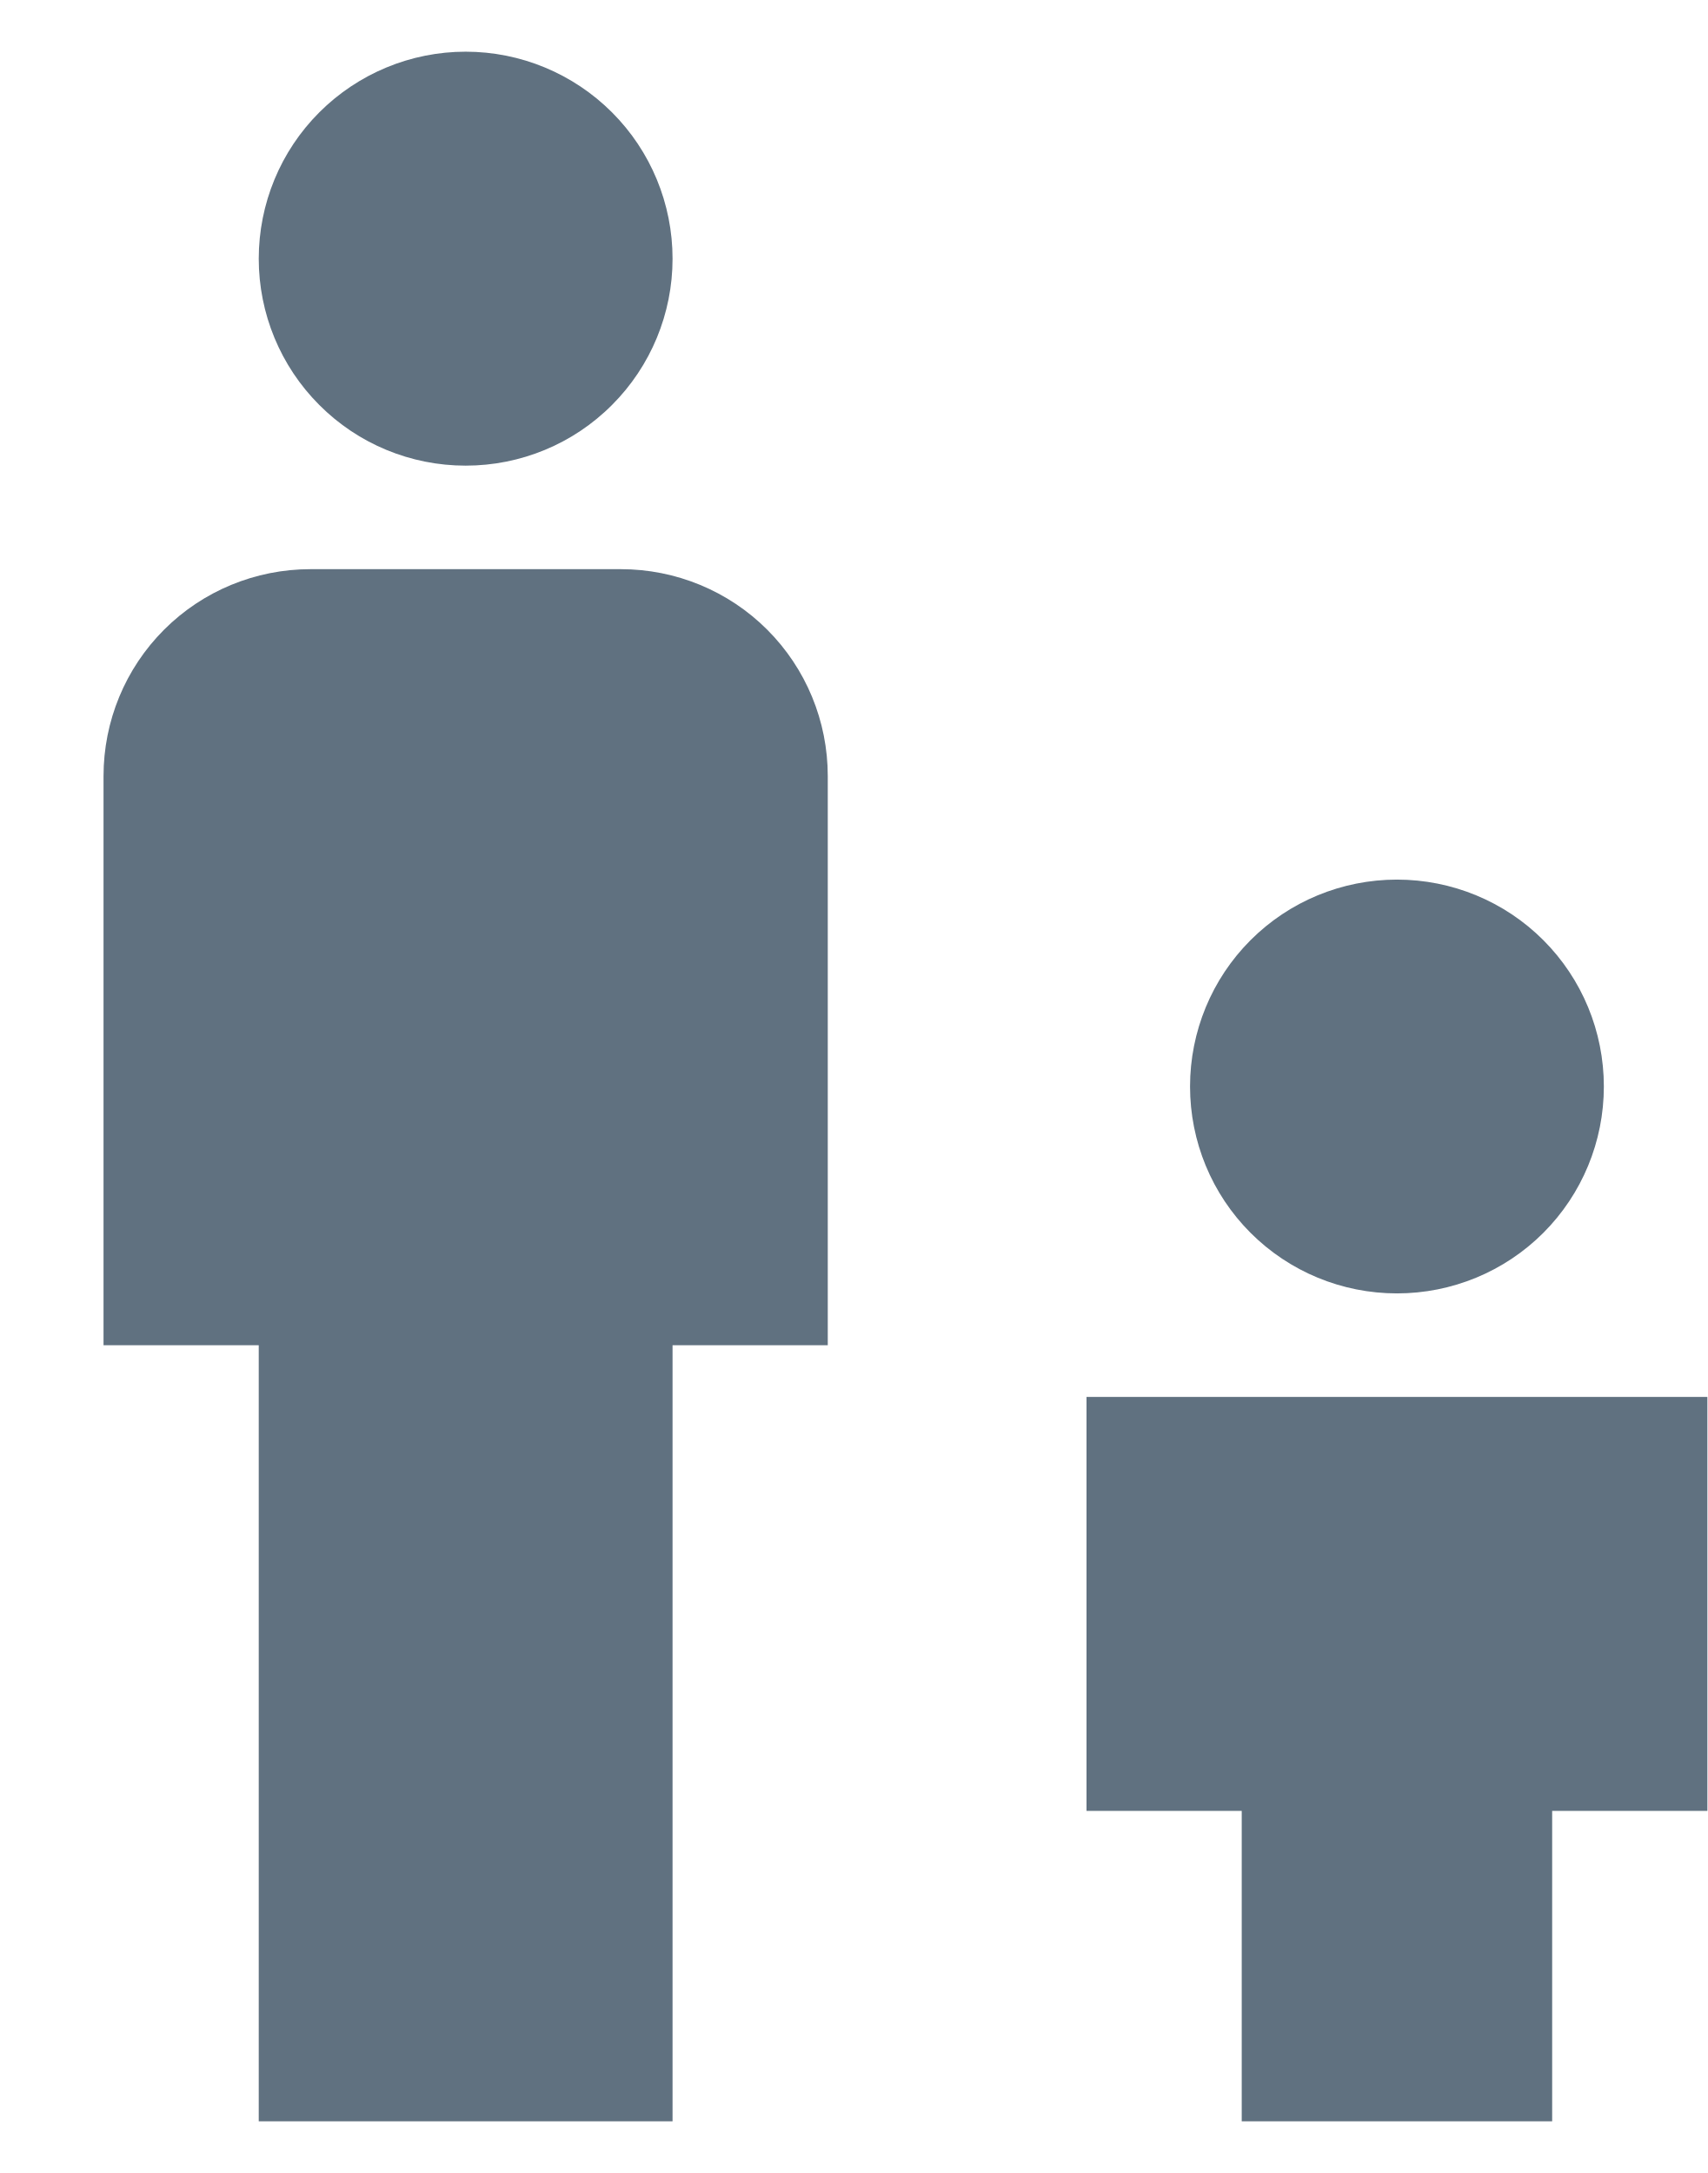
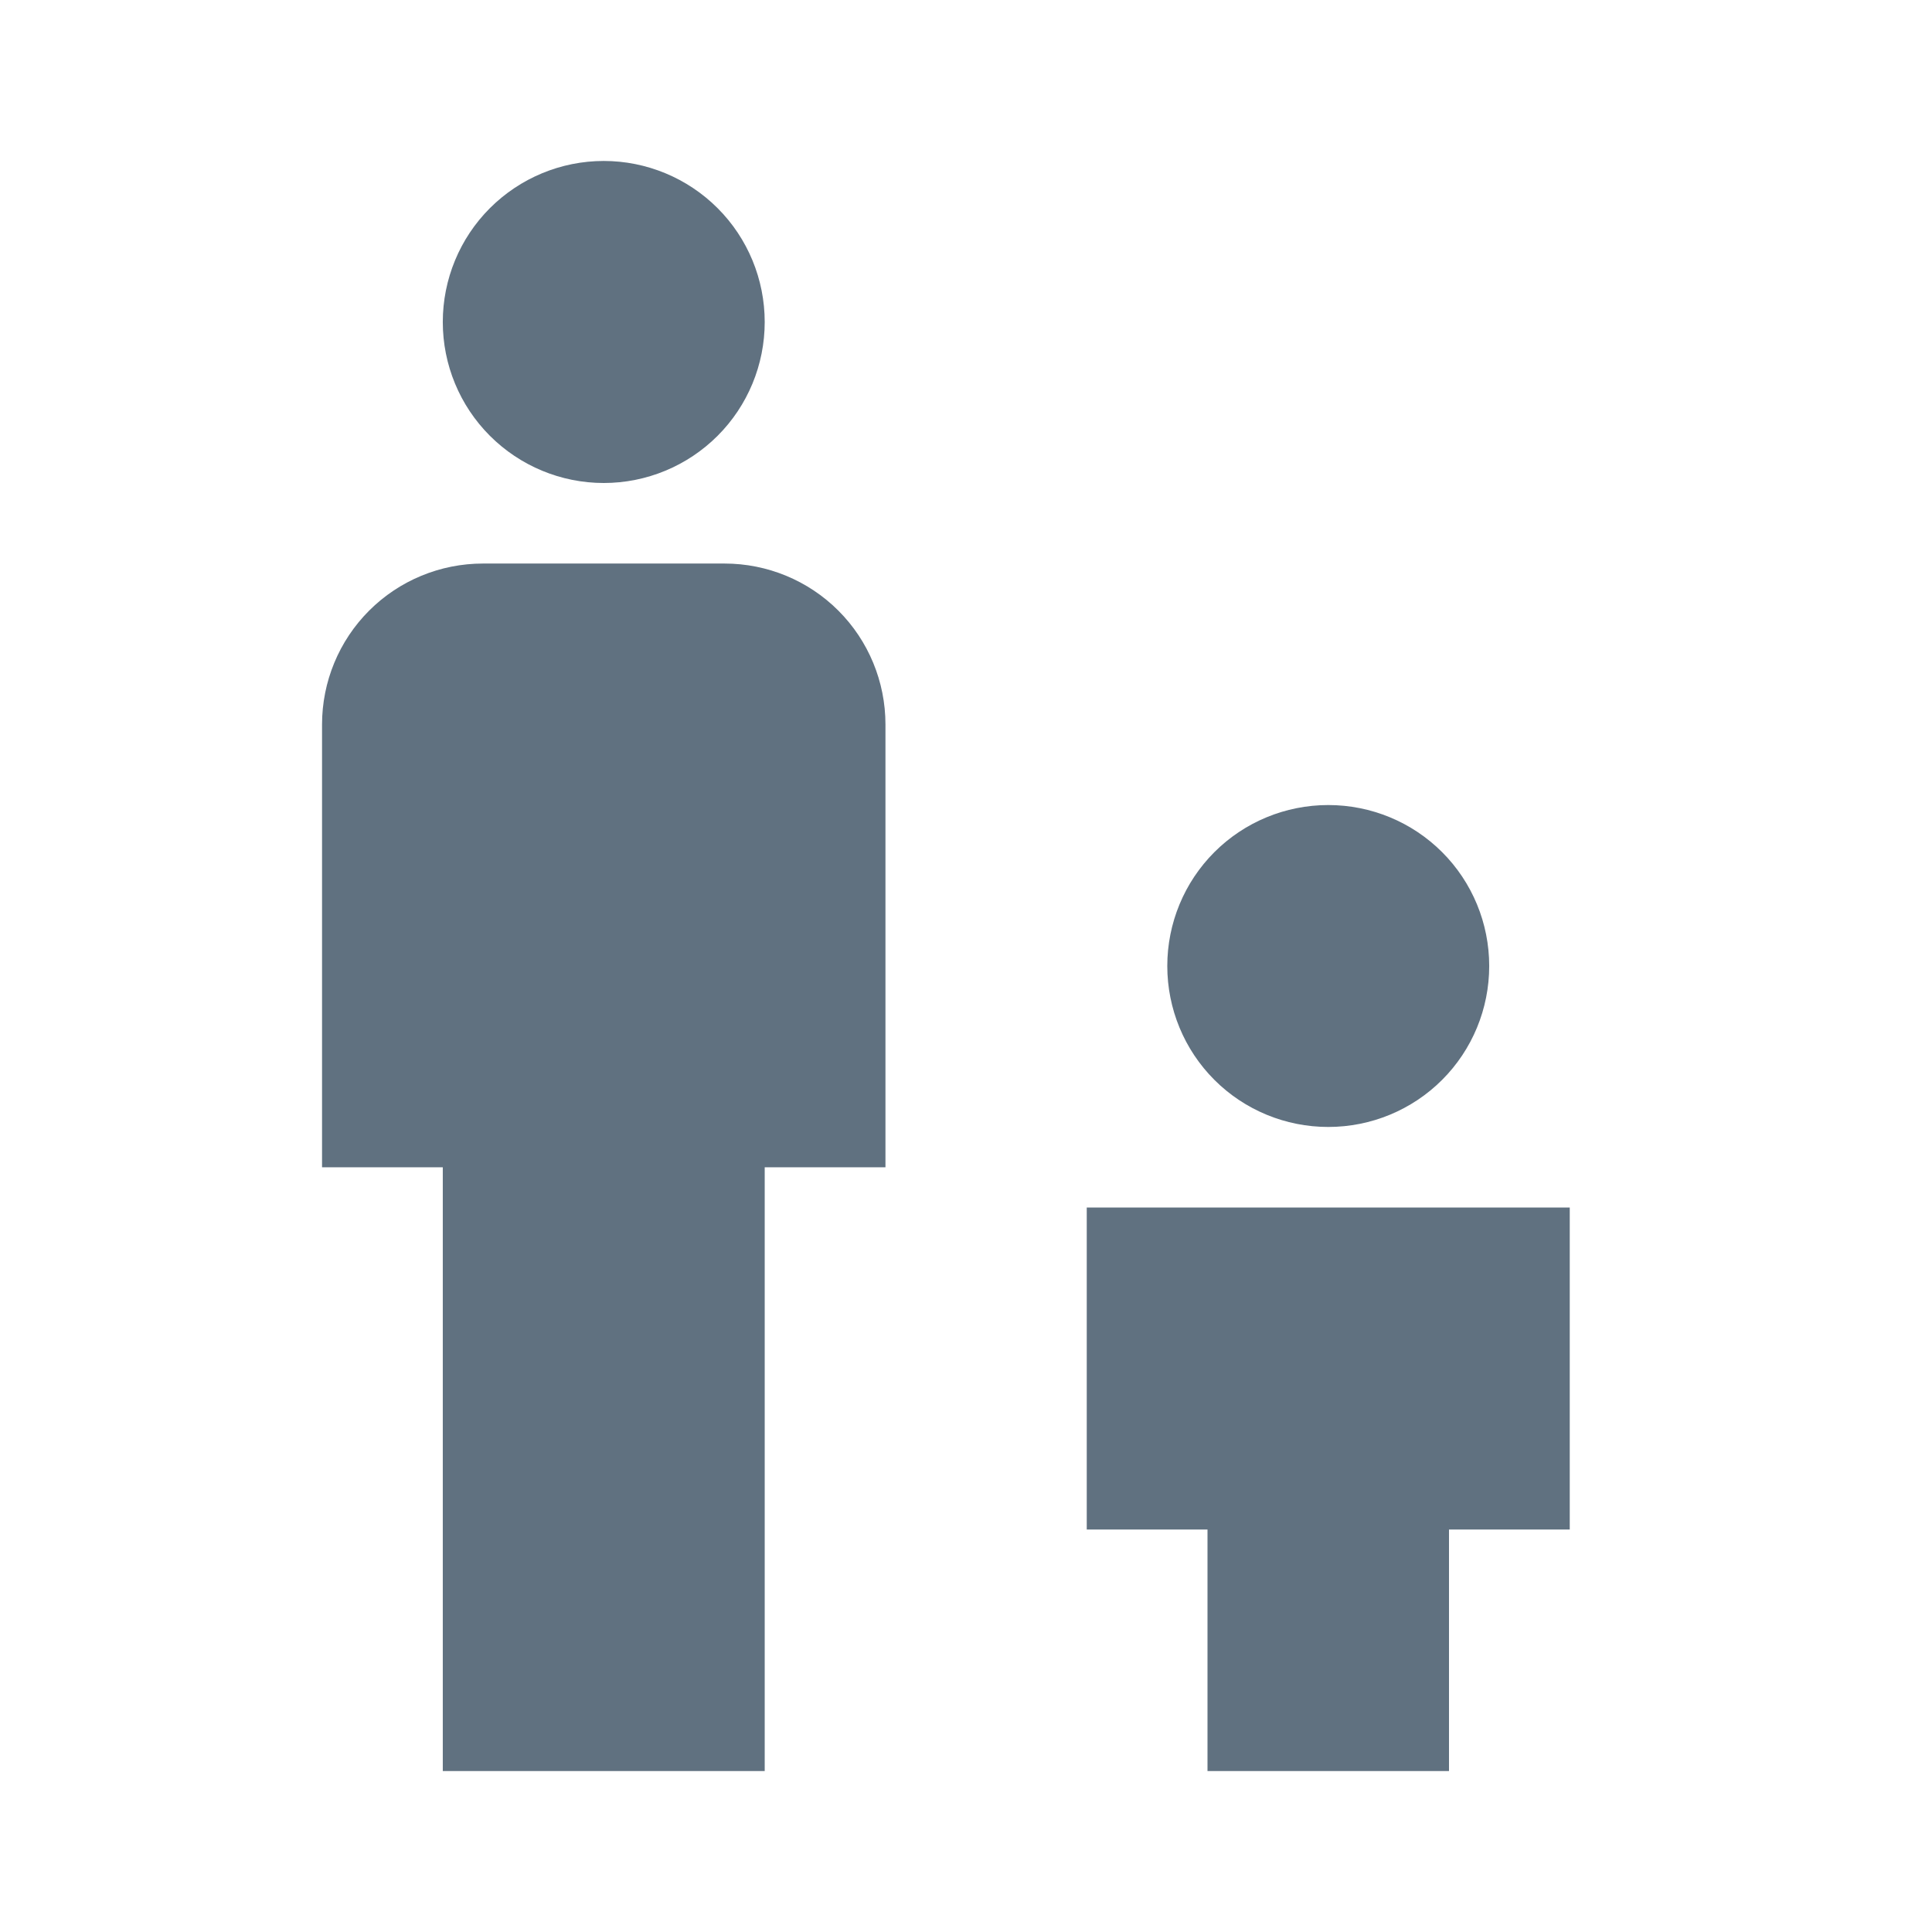
- <svg xmlns="http://www.w3.org/2000/svg" width="11" height="14" viewBox="0 0 11 14" fill="none">
-   <path d="M3 0.333C3.354 0.333 3.693 0.474 3.943 0.724C4.193 0.974 4.333 1.313 4.333 1.667C4.333 2.02 4.193 2.359 3.943 2.609C3.693 2.86 3.354 3 3 3C2.646 3 2.307 2.86 2.057 2.609C1.807 2.359 1.667 2.02 1.667 1.667C1.667 1.313 1.807 0.974 2.057 0.724C2.307 0.474 2.646 0.333 3 0.333ZM2 3.667H4C4.354 3.667 4.693 3.807 4.943 4.057C5.193 4.307 5.333 4.646 5.333 5V8.667H4.333V13.667H1.667V8.667H0.667V5C0.667 4.646 0.807 4.307 1.057 4.057C1.307 3.807 1.646 3.667 2 3.667ZM7.667 7C7.667 6.646 7.807 6.307 8.057 6.057C8.307 5.807 8.646 5.667 9 5.667C9.354 5.667 9.693 5.807 9.943 6.057C10.193 6.307 10.333 6.646 10.333 7C10.333 7.354 10.193 7.693 9.943 7.943C9.693 8.193 9.354 8.333 9 8.333C8.646 8.333 8.307 8.193 8.057 7.943C7.807 7.693 7.667 7.354 7.667 7ZM7 9H11V11.667H10V13.667H8V11.667H7V9Z" fill="#607180" />
+ <svg xmlns="http://www.w3.org/2000/svg" width="16" height="16" viewBox="0 0 16 16" fill="none">
+   <path d="M5 1.333C5.354 1.333 5.693 1.474 5.943 1.724C6.193 1.974 6.333 2.313 6.333 2.667C6.333 3.02 6.193 3.359 5.943 3.609C5.693 3.859 5.354 4 5 4C4.646 4 4.307 3.859 4.057 3.609C3.807 3.359 3.667 3.02 3.667 2.667C3.667 2.313 3.807 1.974 4.057 1.724C4.307 1.474 4.646 1.333 5 1.333ZM4 4.667H6C6.354 4.667 6.693 4.807 6.943 5.057C7.193 5.307 7.333 5.646 7.333 6V9.667H6.333V14.667H3.667V9.667H2.667V6C2.667 5.646 2.807 5.307 3.057 5.057C3.307 4.807 3.646 4.667 4 4.667ZM9.667 8C9.667 7.646 9.807 7.307 10.057 7.057C10.307 6.807 10.646 6.667 11 6.667C11.354 6.667 11.693 6.807 11.943 7.057C12.193 7.307 12.333 7.646 12.333 8C12.333 8.354 12.193 8.693 11.943 8.943C11.693 9.193 11.354 9.333 11 9.333C10.646 9.333 10.307 9.193 10.057 8.943C9.807 8.693 9.667 8.354 9.667 8ZM9 10H13V12.667H12V14.667H10V12.667H9V10Z" fill="#607180" />
</svg>
